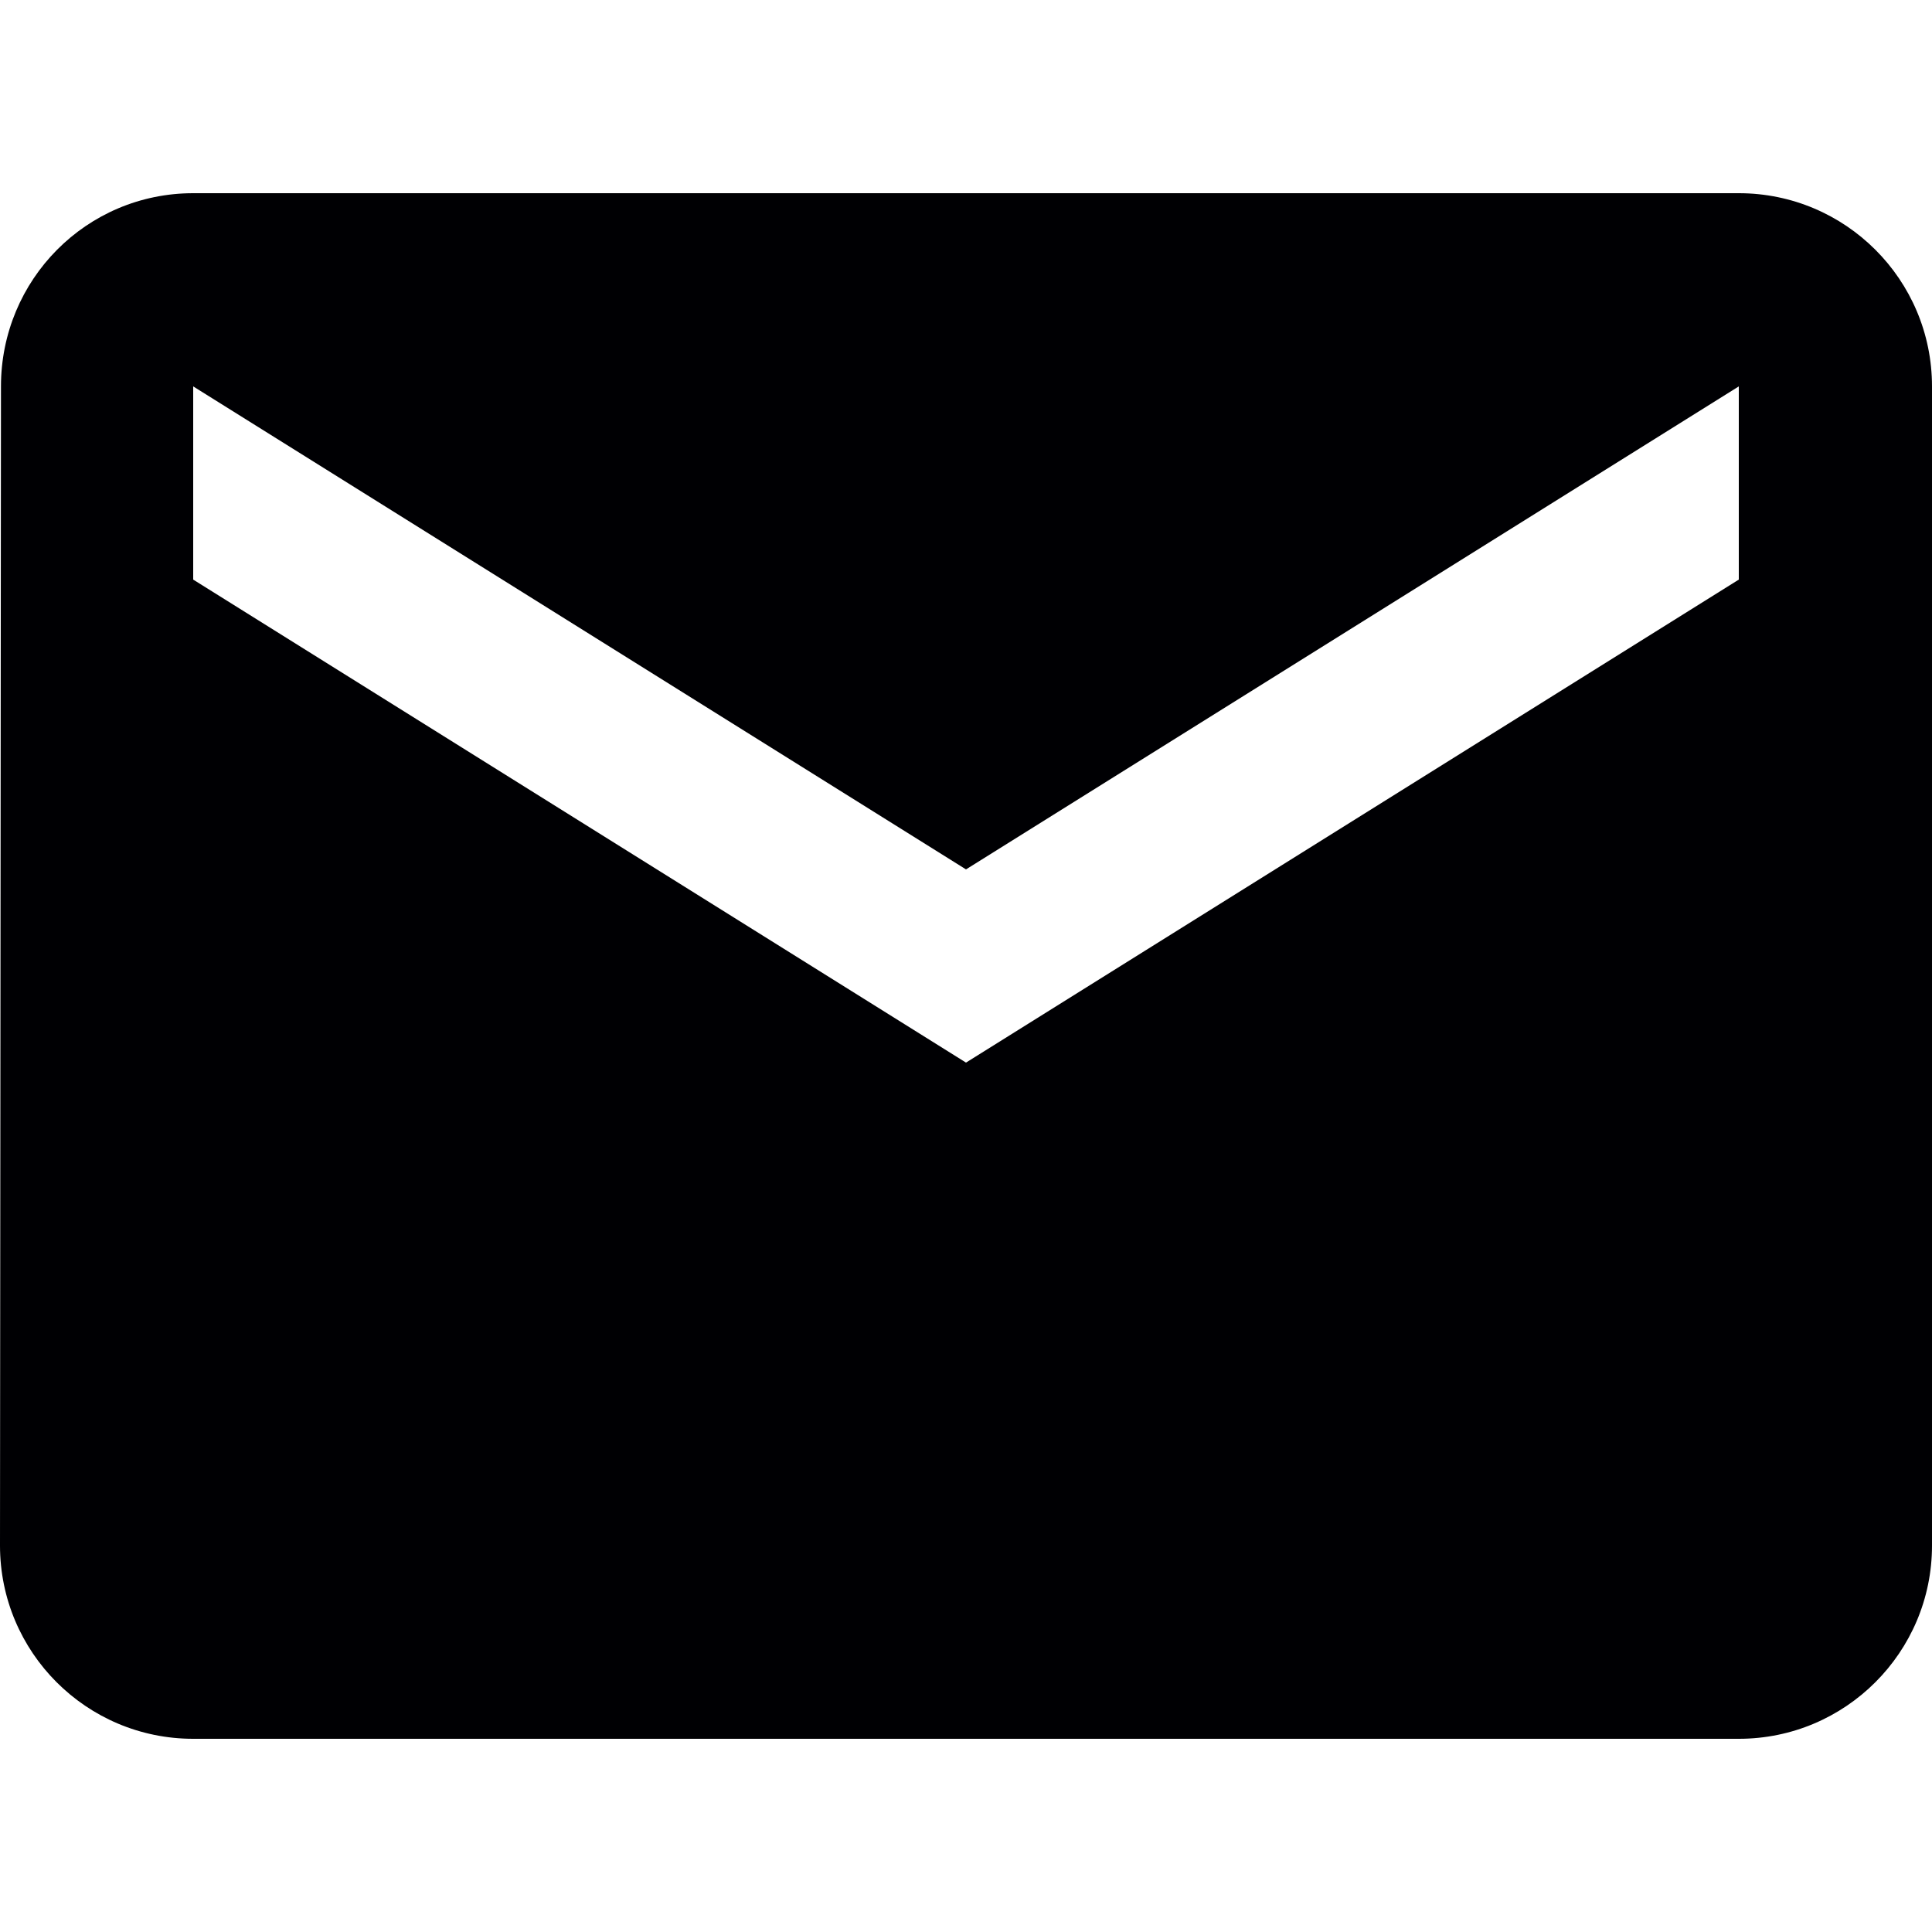
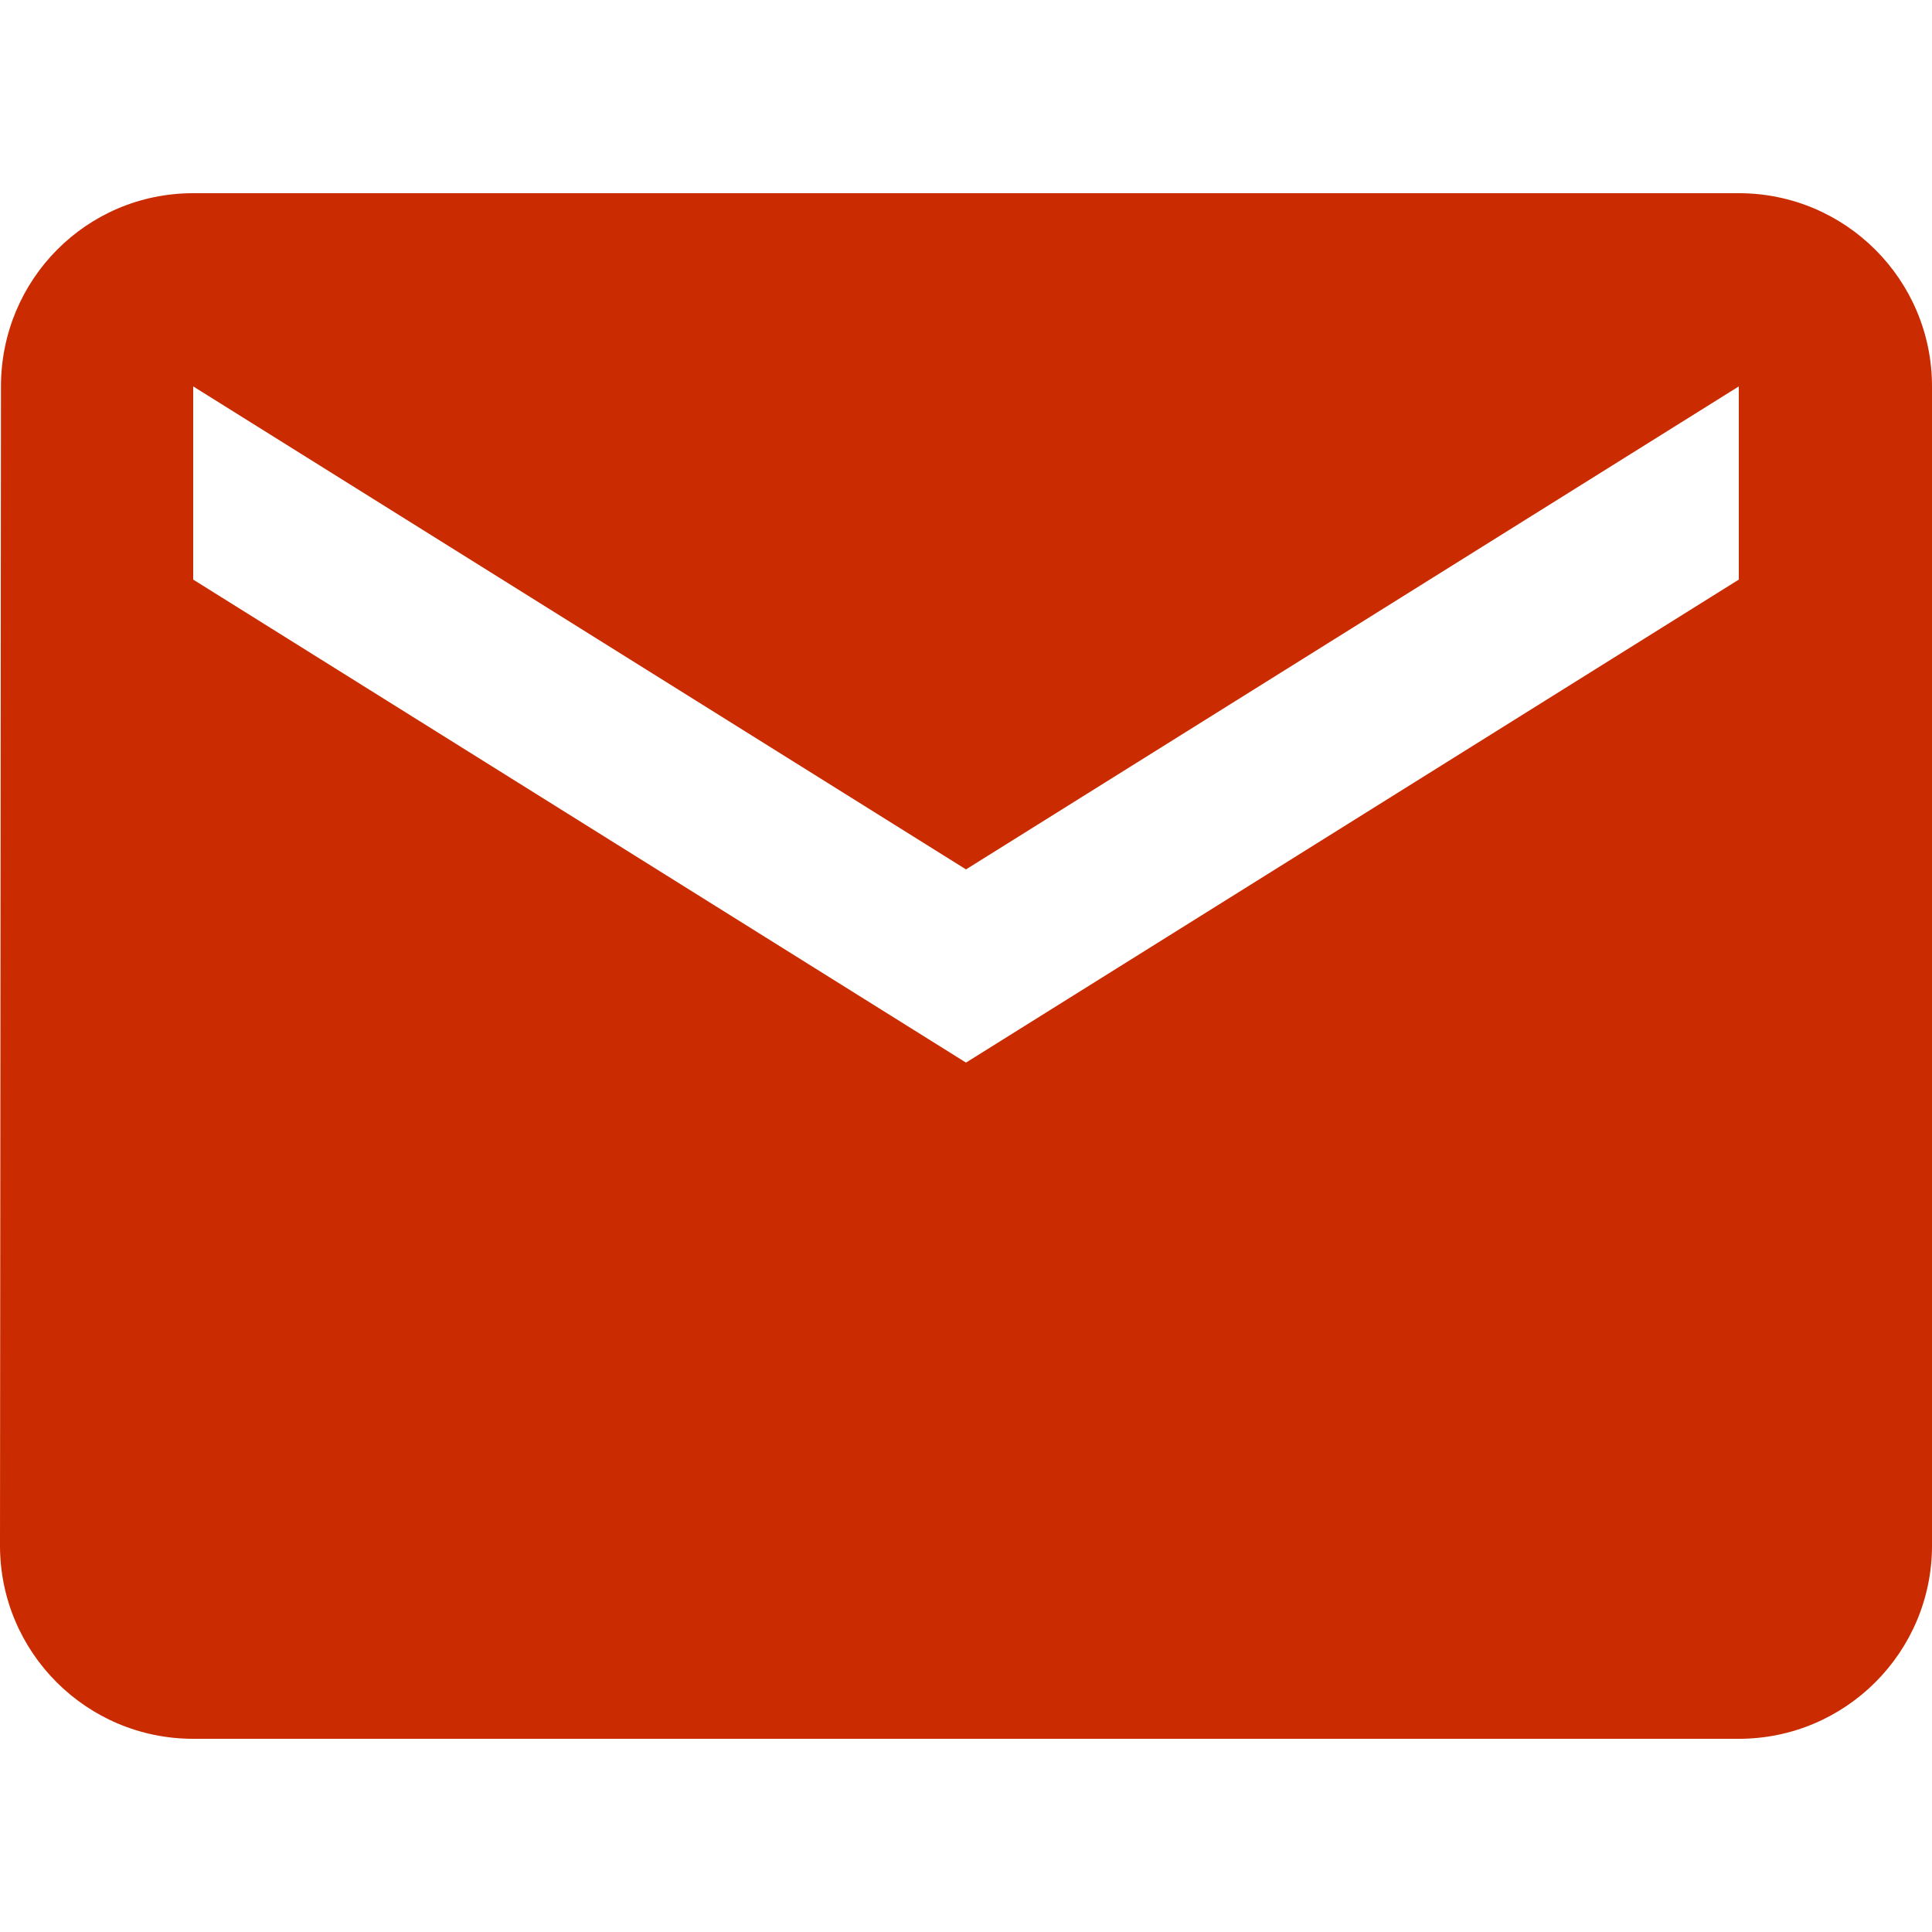
<svg xmlns="http://www.w3.org/2000/svg" height="20" viewBox="0 0 20 20" width="20" version="1.1" enable-background="new 0 0 24.00 24.00">
-   <path stroke-linejoin="round" d="m18 6-8 5-8-5v-2l8 5 8-5m0-2h-16c-1.105 0-1.99 0.895-1.99 2l-0.01 12c0 1.104 0.895 2 2 2h16c1.104 0 2-0.896 2-2v-12c0-1.105-0.896-2-2-2z" stroke-width=".2" fill="#000003" />
+   <path stroke-linejoin="round" d="m18 6-8 5-8-5v-2l8 5 8-5m0-2h-16c-1.105 0-1.99 0.895-1.99 2l-0.01 12c0 1.104 0.895 2 2 2h16c1.104 0 2-0.896 2-2v-12c0-1.105-0.896-2-2-2z" stroke-width=".2" fill="#ca2b00" />
</svg>
